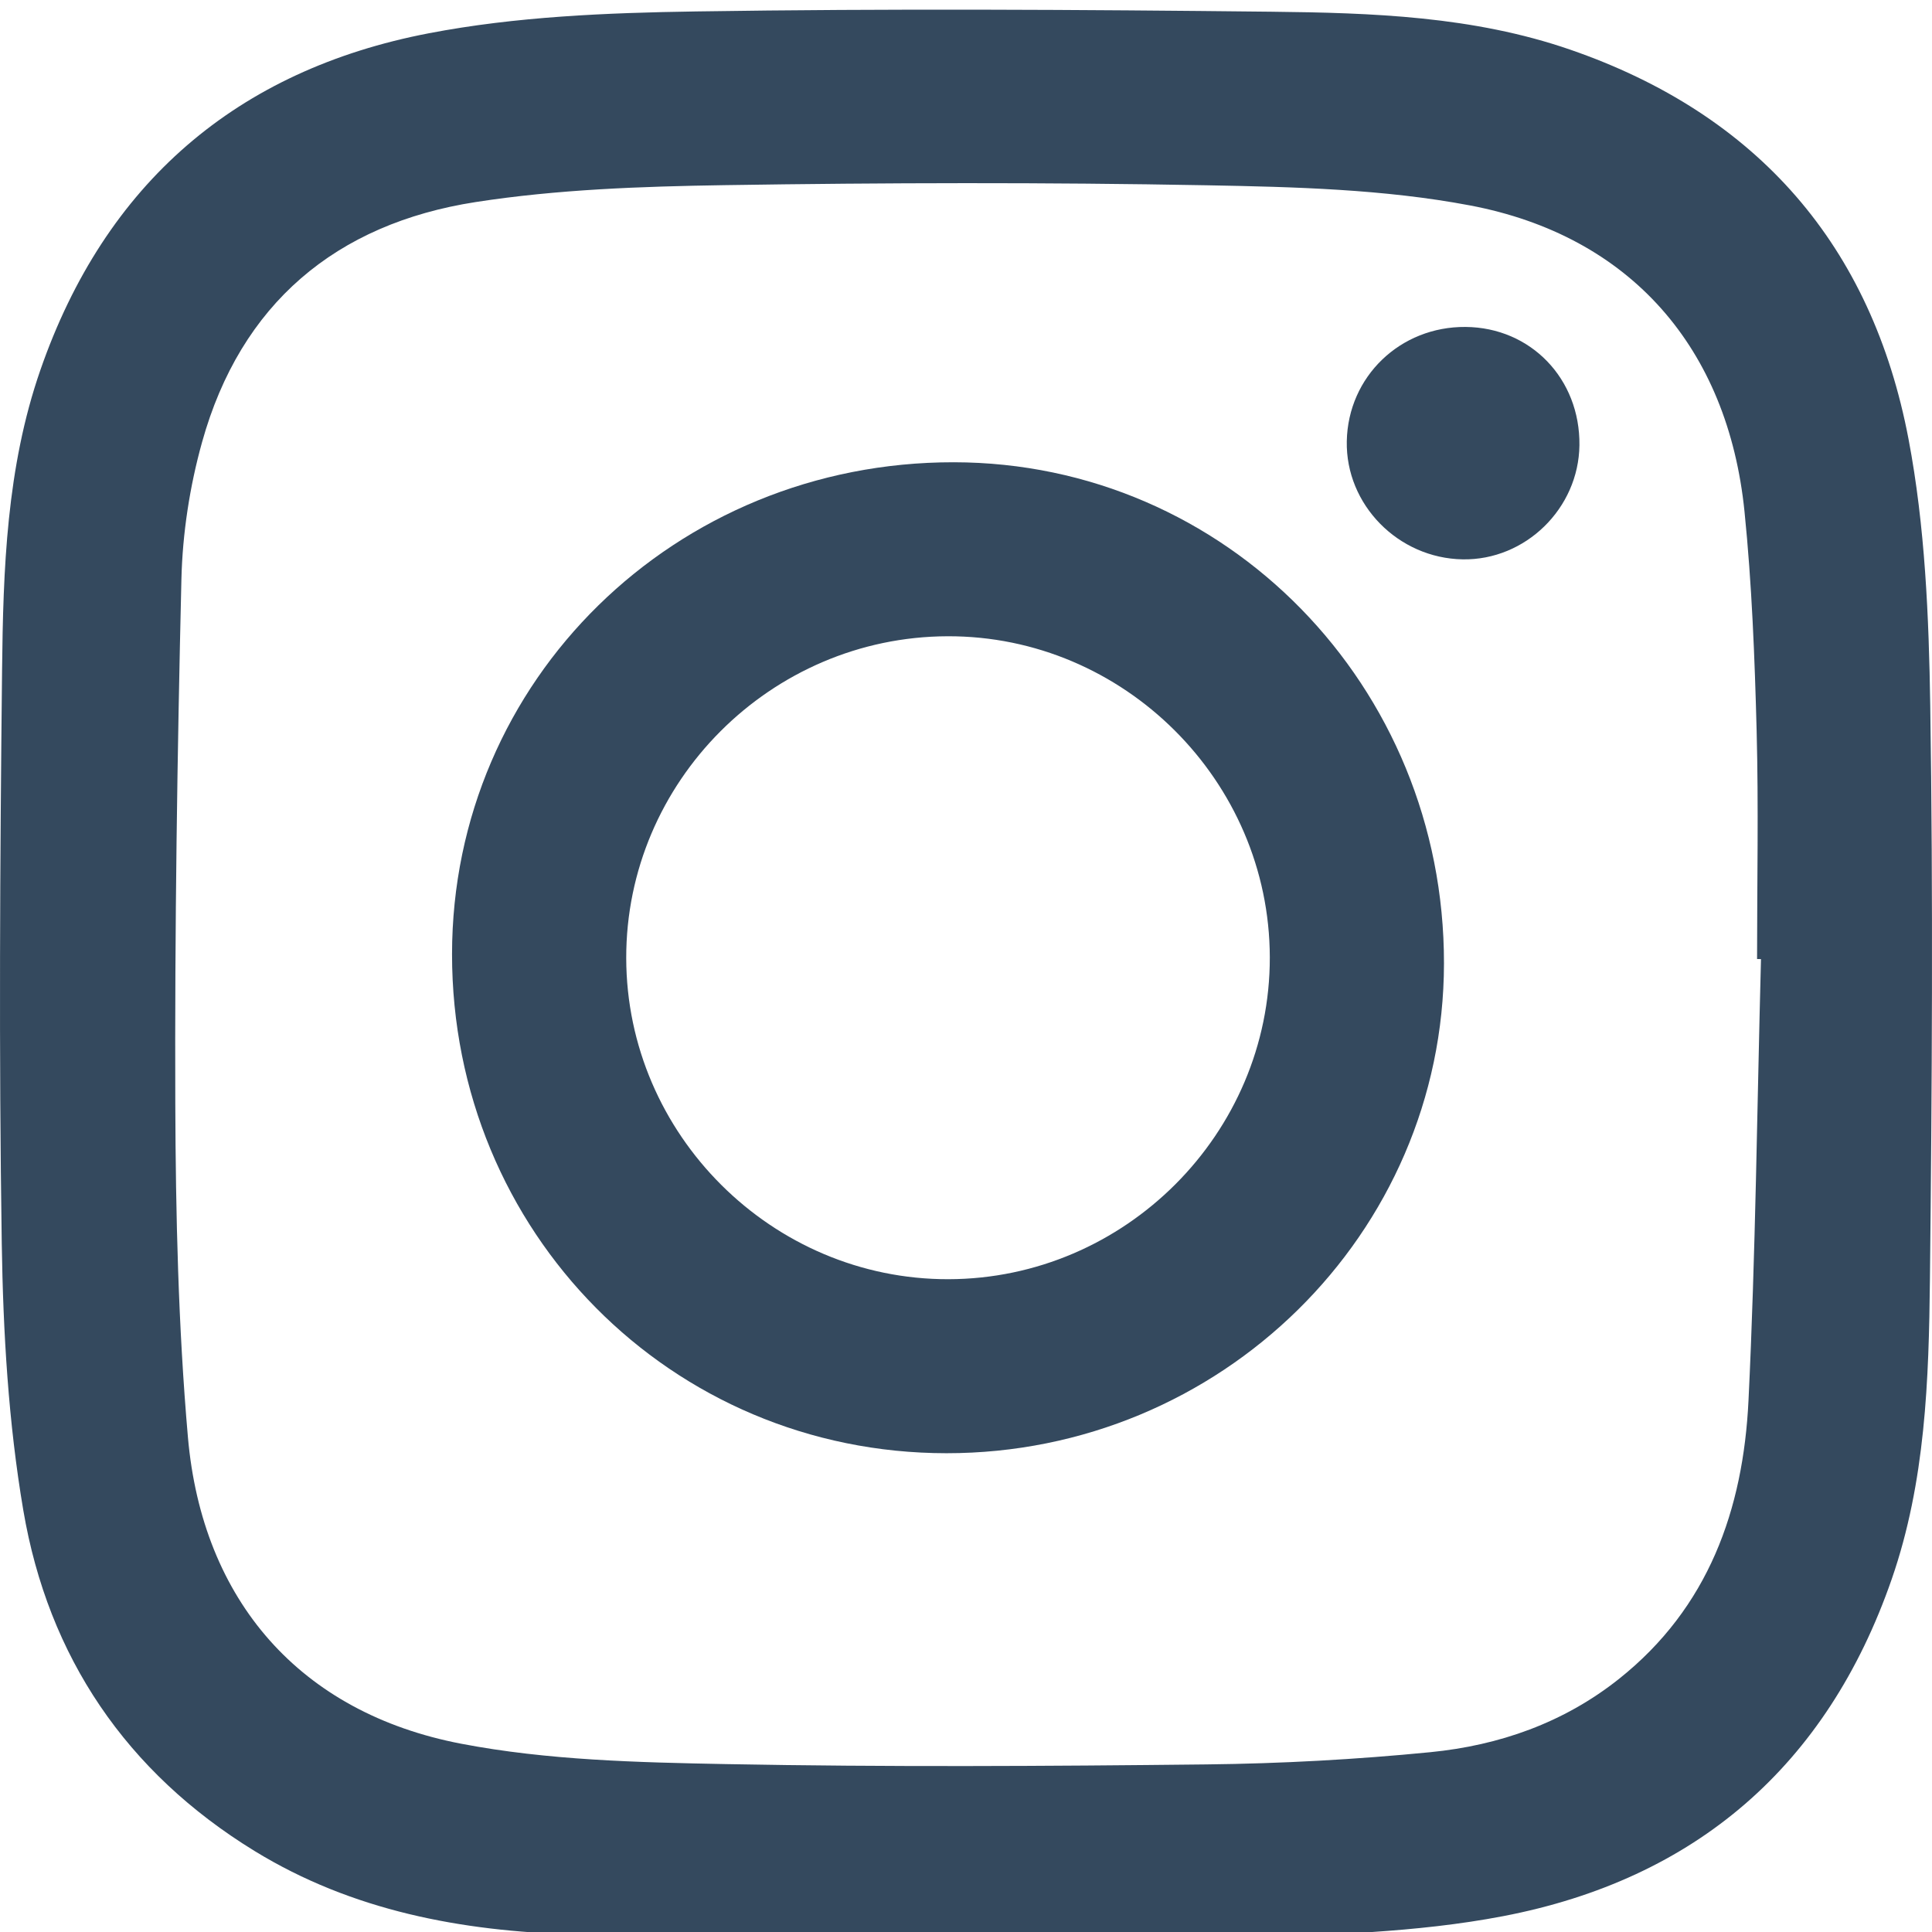
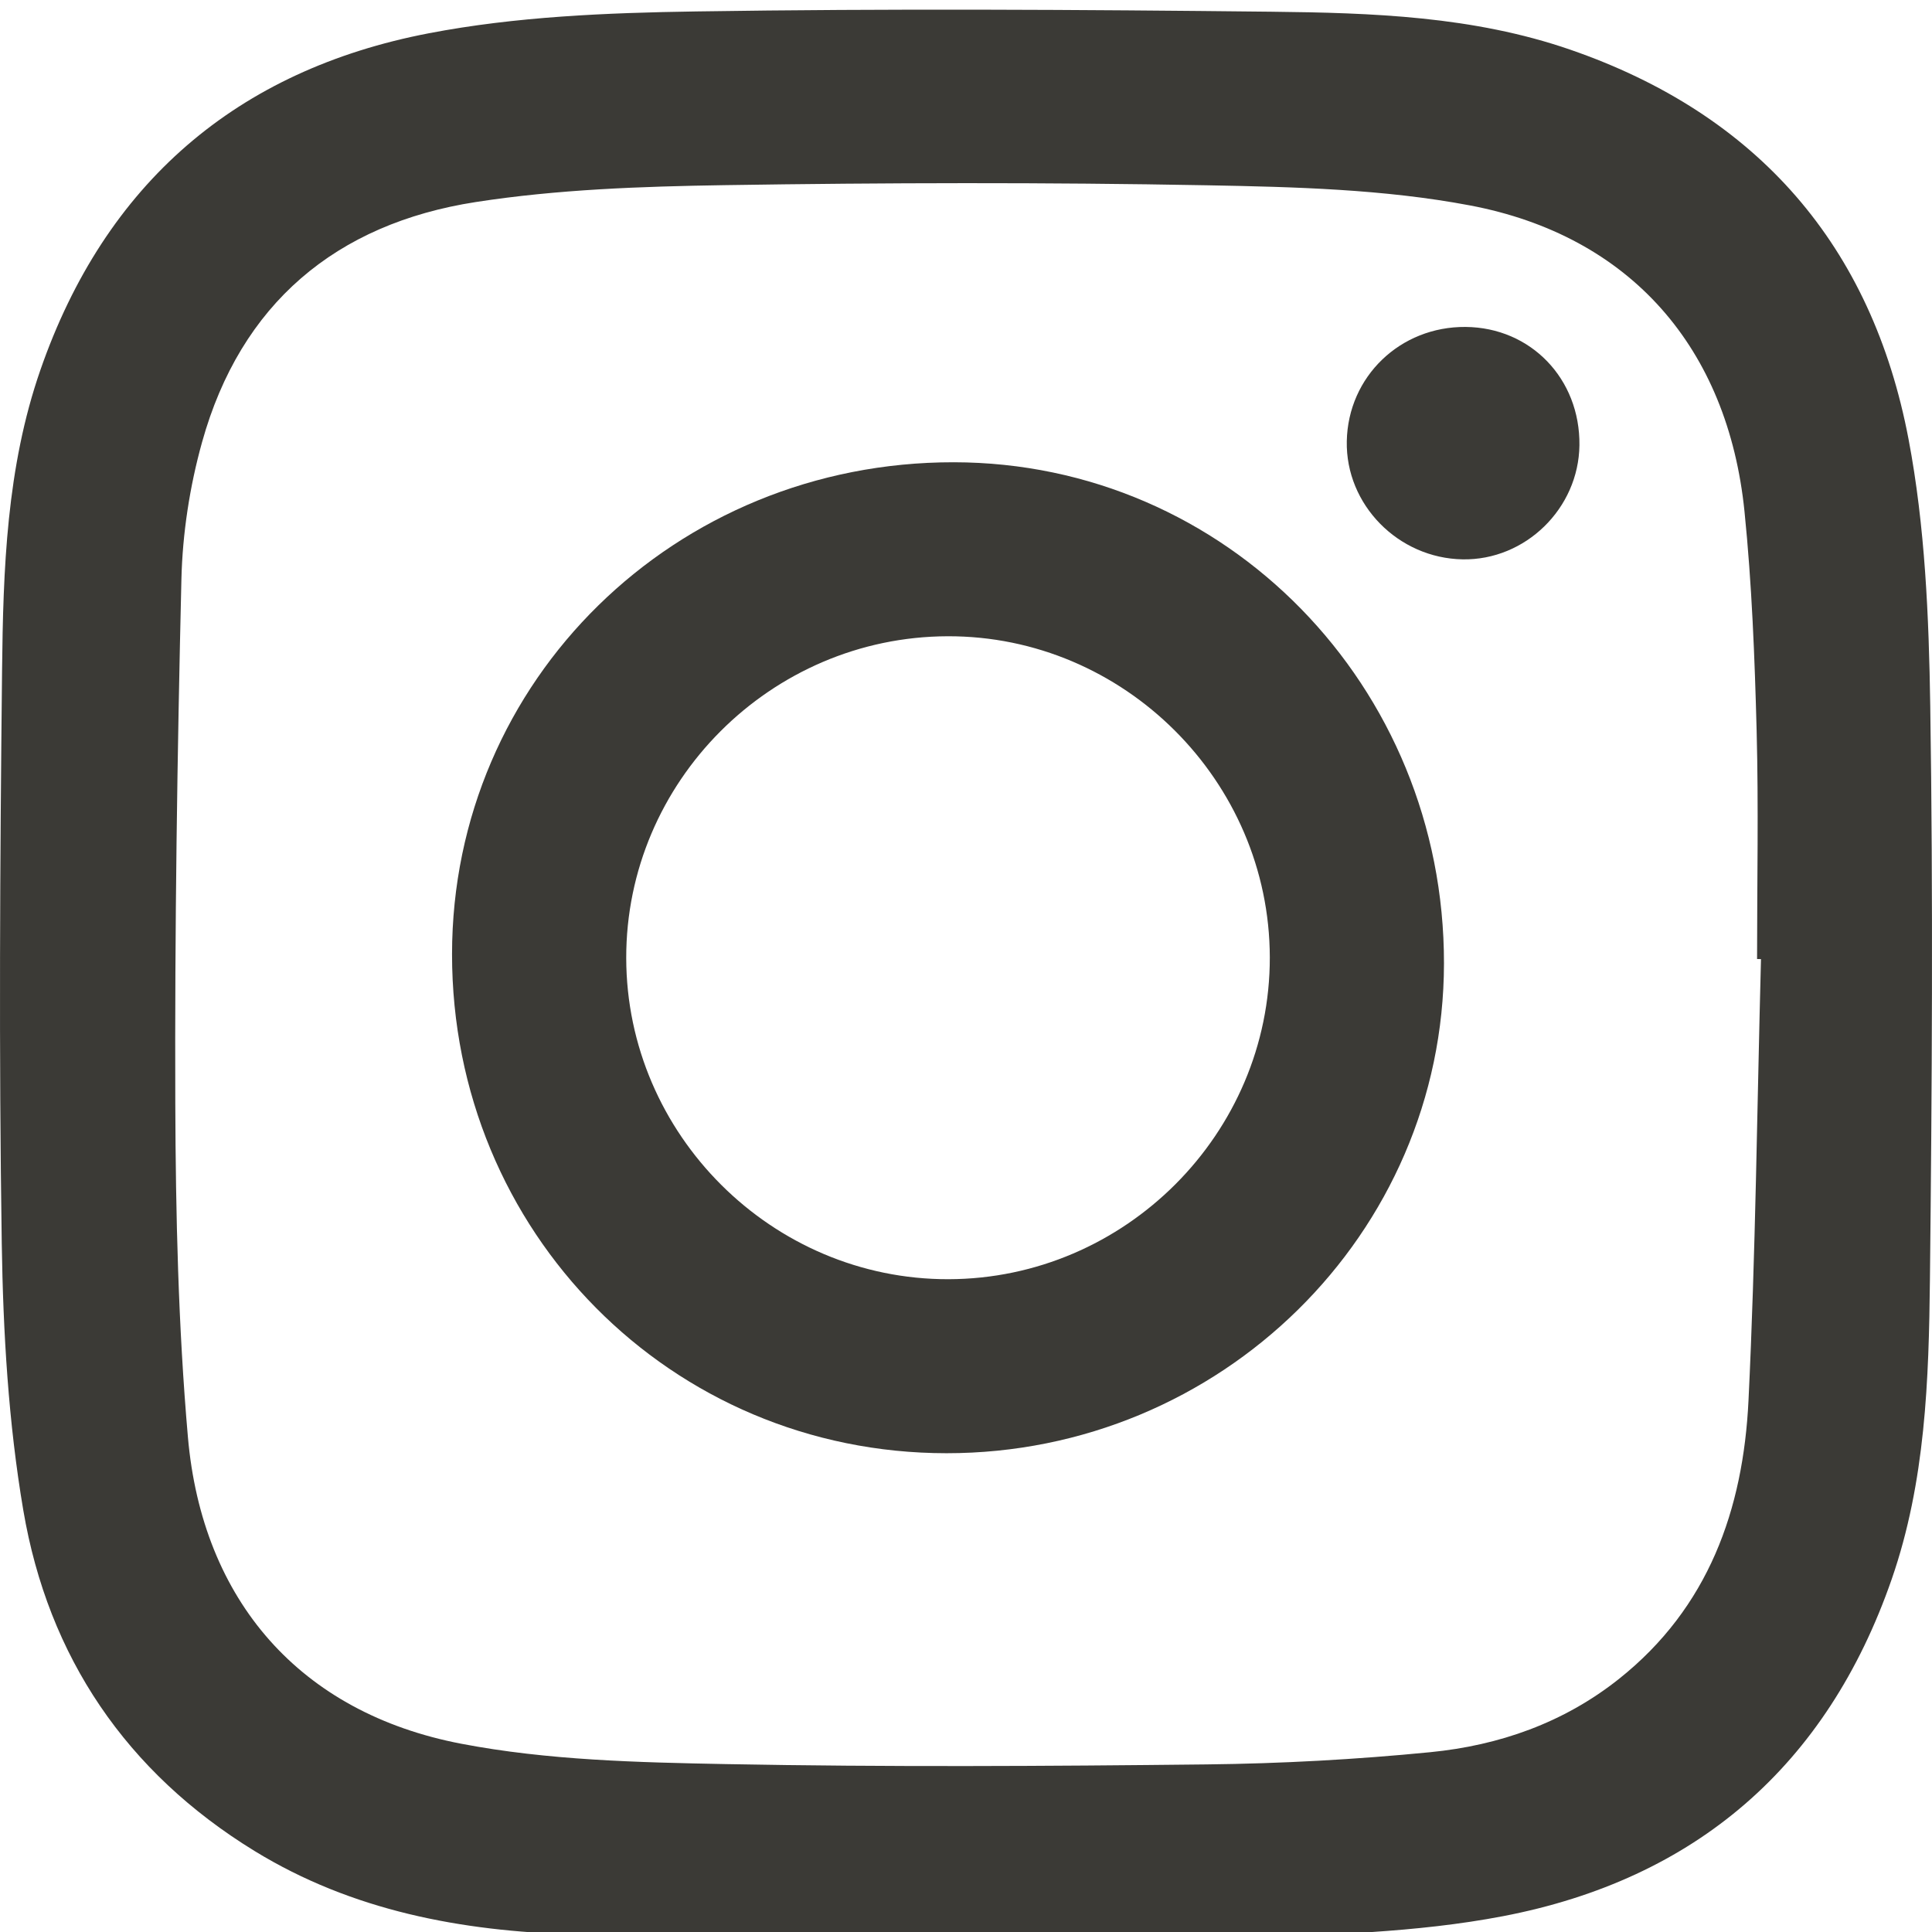
<svg xmlns="http://www.w3.org/2000/svg" version="1.1" id="Capa_1" x="0px" y="0px" width="200px" height="200px" viewBox="189.574 189.574 200 200" enable-background="new 189.574 189.574 200 200" xml:space="preserve">
  <g>
-     <path fill-rule="evenodd" clip-rule="evenodd" fill="#34495E" d="M389.393,262.646c-0.141-9.225-0.533-18.59-2.249-27.618   c-3.797-19.984-15.599-33.614-35.036-40.319c-10.024-3.458-20.489-3.808-30.912-3.922c-19.861-0.217-39.728-0.333-59.585-0.029   c-9.234,0.141-18.612,0.526-27.645,2.26c-19.894,3.819-33.511,15.55-40.218,34.877c-3.499,10.083-3.847,20.61-3.961,31.097   c-0.213,19.768-0.333,39.542-0.031,59.306c0.141,9.225,0.688,18.547,2.231,27.625c2.581,15.177,10.675,27.128,23.93,35.26   c10.114,6.204,21.411,8.307,33.067,8.641c13.5,0.388,27.007,0.512,40.511,0.75c0.001-0.094,0.002-0.187,0.003-0.28   c9.348,0,18.707,0.285,28.039-0.08c9.239-0.362,18.615-0.547,27.646-2.281c19.896-3.819,33.514-15.554,40.22-34.883   c3.498-10.084,3.845-20.609,3.958-31.097C389.574,302.187,389.694,282.411,389.393,262.646z M370.577,334.564   c-0.547,11.275-4.132,21.443-13.419,28.819c-5.728,4.548-12.396,6.876-19.52,7.577c-7.688,0.757-15.432,1.18-23.157,1.265   c-16.577,0.183-33.162,0.281-49.735-0.032c-9.165-0.175-18.479-0.393-27.434-2.11c-16.658-3.194-26.807-14.799-28.286-31.751   c-1-11.456-1.264-23.005-1.305-34.514c-0.064-18.086,0.203-36.178,0.632-54.26c0.113-4.76,0.86-9.628,2.14-14.217   c3.994-14.325,13.868-22.609,28.328-24.851c8.468-1.313,17.143-1.615,25.734-1.749c16.648-0.257,33.307-0.297,49.954,0.013   c9.093,0.169,18.327,0.401,27.219,2.082c16.657,3.149,26.718,14.792,28.435,31.678c0.766,7.532,1.057,15.125,1.257,22.699   c0.207,7.875,0.045,15.759,0.045,23.639c0.136,0.003,0.271,0.006,0.406,0.008C371.467,304.096,371.315,319.344,370.577,334.564z" />
-     <path fill-rule="evenodd" clip-rule="evenodd" fill="#34495E" d="M288.307,237.427c-28.866-0.032-51.926,22.574-51.938,50.914   c-0.012,28.762,22.672,51.661,51.185,51.67c28.386,0.01,51.469-22.715,51.5-50.701   C339.086,260.567,316.481,237.458,288.307,237.427z M287.755,321.997c-18.25,0.038-33.321-14.979-33.354-33.236   c-0.033-18.249,14.959-33.265,33.268-33.322c18.24-0.056,33.321,14.97,33.355,33.233   C321.058,306.916,306.04,321.96,287.755,321.997z" />
-     <path fill-rule="evenodd" clip-rule="evenodd" fill="#34495E" d="M341.297,223.419c-6.77-0.058-12.174,5.137-12.304,11.828   c-0.129,6.563,5.312,12.113,11.988,12.231c6.504,0.116,12.019-5.272,12.095-11.817   C353.156,228.792,348.042,223.477,341.297,223.419z" />
+     <path fill-rule="evenodd" clip-rule="evenodd" fill="#3b3a36" d="M389.393,262.646c-0.141-9.225-0.533-18.59-2.249-27.618   c-3.797-19.984-15.599-33.614-35.036-40.319c-10.024-3.458-20.489-3.808-30.912-3.922c-19.861-0.217-39.728-0.333-59.585-0.029   c-9.234,0.141-18.612,0.526-27.645,2.26c-19.894,3.819-33.511,15.55-40.218,34.877c-3.499,10.083-3.847,20.61-3.961,31.097   c-0.213,19.768-0.333,39.542-0.031,59.306c0.141,9.225,0.688,18.547,2.231,27.625c2.581,15.177,10.675,27.128,23.93,35.26   c10.114,6.204,21.411,8.307,33.067,8.641c13.5,0.388,27.007,0.512,40.511,0.75c0.001-0.094,0.002-0.187,0.003-0.28   c9.348,0,18.707,0.285,28.039-0.08c9.239-0.362,18.615-0.547,27.646-2.281c19.896-3.819,33.514-15.554,40.22-34.883   c3.498-10.084,3.845-20.609,3.958-31.097C389.574,302.187,389.694,282.411,389.393,262.646z M370.577,334.564   c-0.547,11.275-4.132,21.443-13.419,28.819c-5.728,4.548-12.396,6.876-19.52,7.577c-7.688,0.757-15.432,1.18-23.157,1.265   c-16.577,0.183-33.162,0.281-49.735-0.032c-9.165-0.175-18.479-0.393-27.434-2.11c-16.658-3.194-26.807-14.799-28.286-31.751   c-1-11.456-1.264-23.005-1.305-34.514c-0.064-18.086,0.203-36.178,0.632-54.26c0.113-4.76,0.86-9.628,2.14-14.217   c3.994-14.325,13.868-22.609,28.328-24.851c8.468-1.313,17.143-1.615,25.734-1.749c16.648-0.257,33.307-0.297,49.954,0.013   c9.093,0.169,18.327,0.401,27.219,2.082c16.657,3.149,26.718,14.792,28.435,31.678c0.766,7.532,1.057,15.125,1.257,22.699   c0.207,7.875,0.045,15.759,0.045,23.639c0.136,0.003,0.271,0.006,0.406,0.008C371.467,304.096,371.315,319.344,370.577,334.564z" />
+     <path fill-rule="evenodd" clip-rule="evenodd" fill="#3b3a36" d="M288.307,237.427c-28.866-0.032-51.926,22.574-51.938,50.914   c-0.012,28.762,22.672,51.661,51.185,51.67c28.386,0.01,51.469-22.715,51.5-50.701   C339.086,260.567,316.481,237.458,288.307,237.427z M287.755,321.997c-18.25,0.038-33.321-14.979-33.354-33.236   c-0.033-18.249,14.959-33.265,33.268-33.322c18.24-0.056,33.321,14.97,33.355,33.233   C321.058,306.916,306.04,321.96,287.755,321.997z" />
+     <path fill-rule="evenodd" clip-rule="evenodd" fill="#3b3a36" d="M341.297,223.419c-6.77-0.058-12.174,5.137-12.304,11.828   c-0.129,6.563,5.312,12.113,11.988,12.231c6.504,0.116,12.019-5.272,12.095-11.817   C353.156,228.792,348.042,223.477,341.297,223.419z" />
  </g>
</svg>
